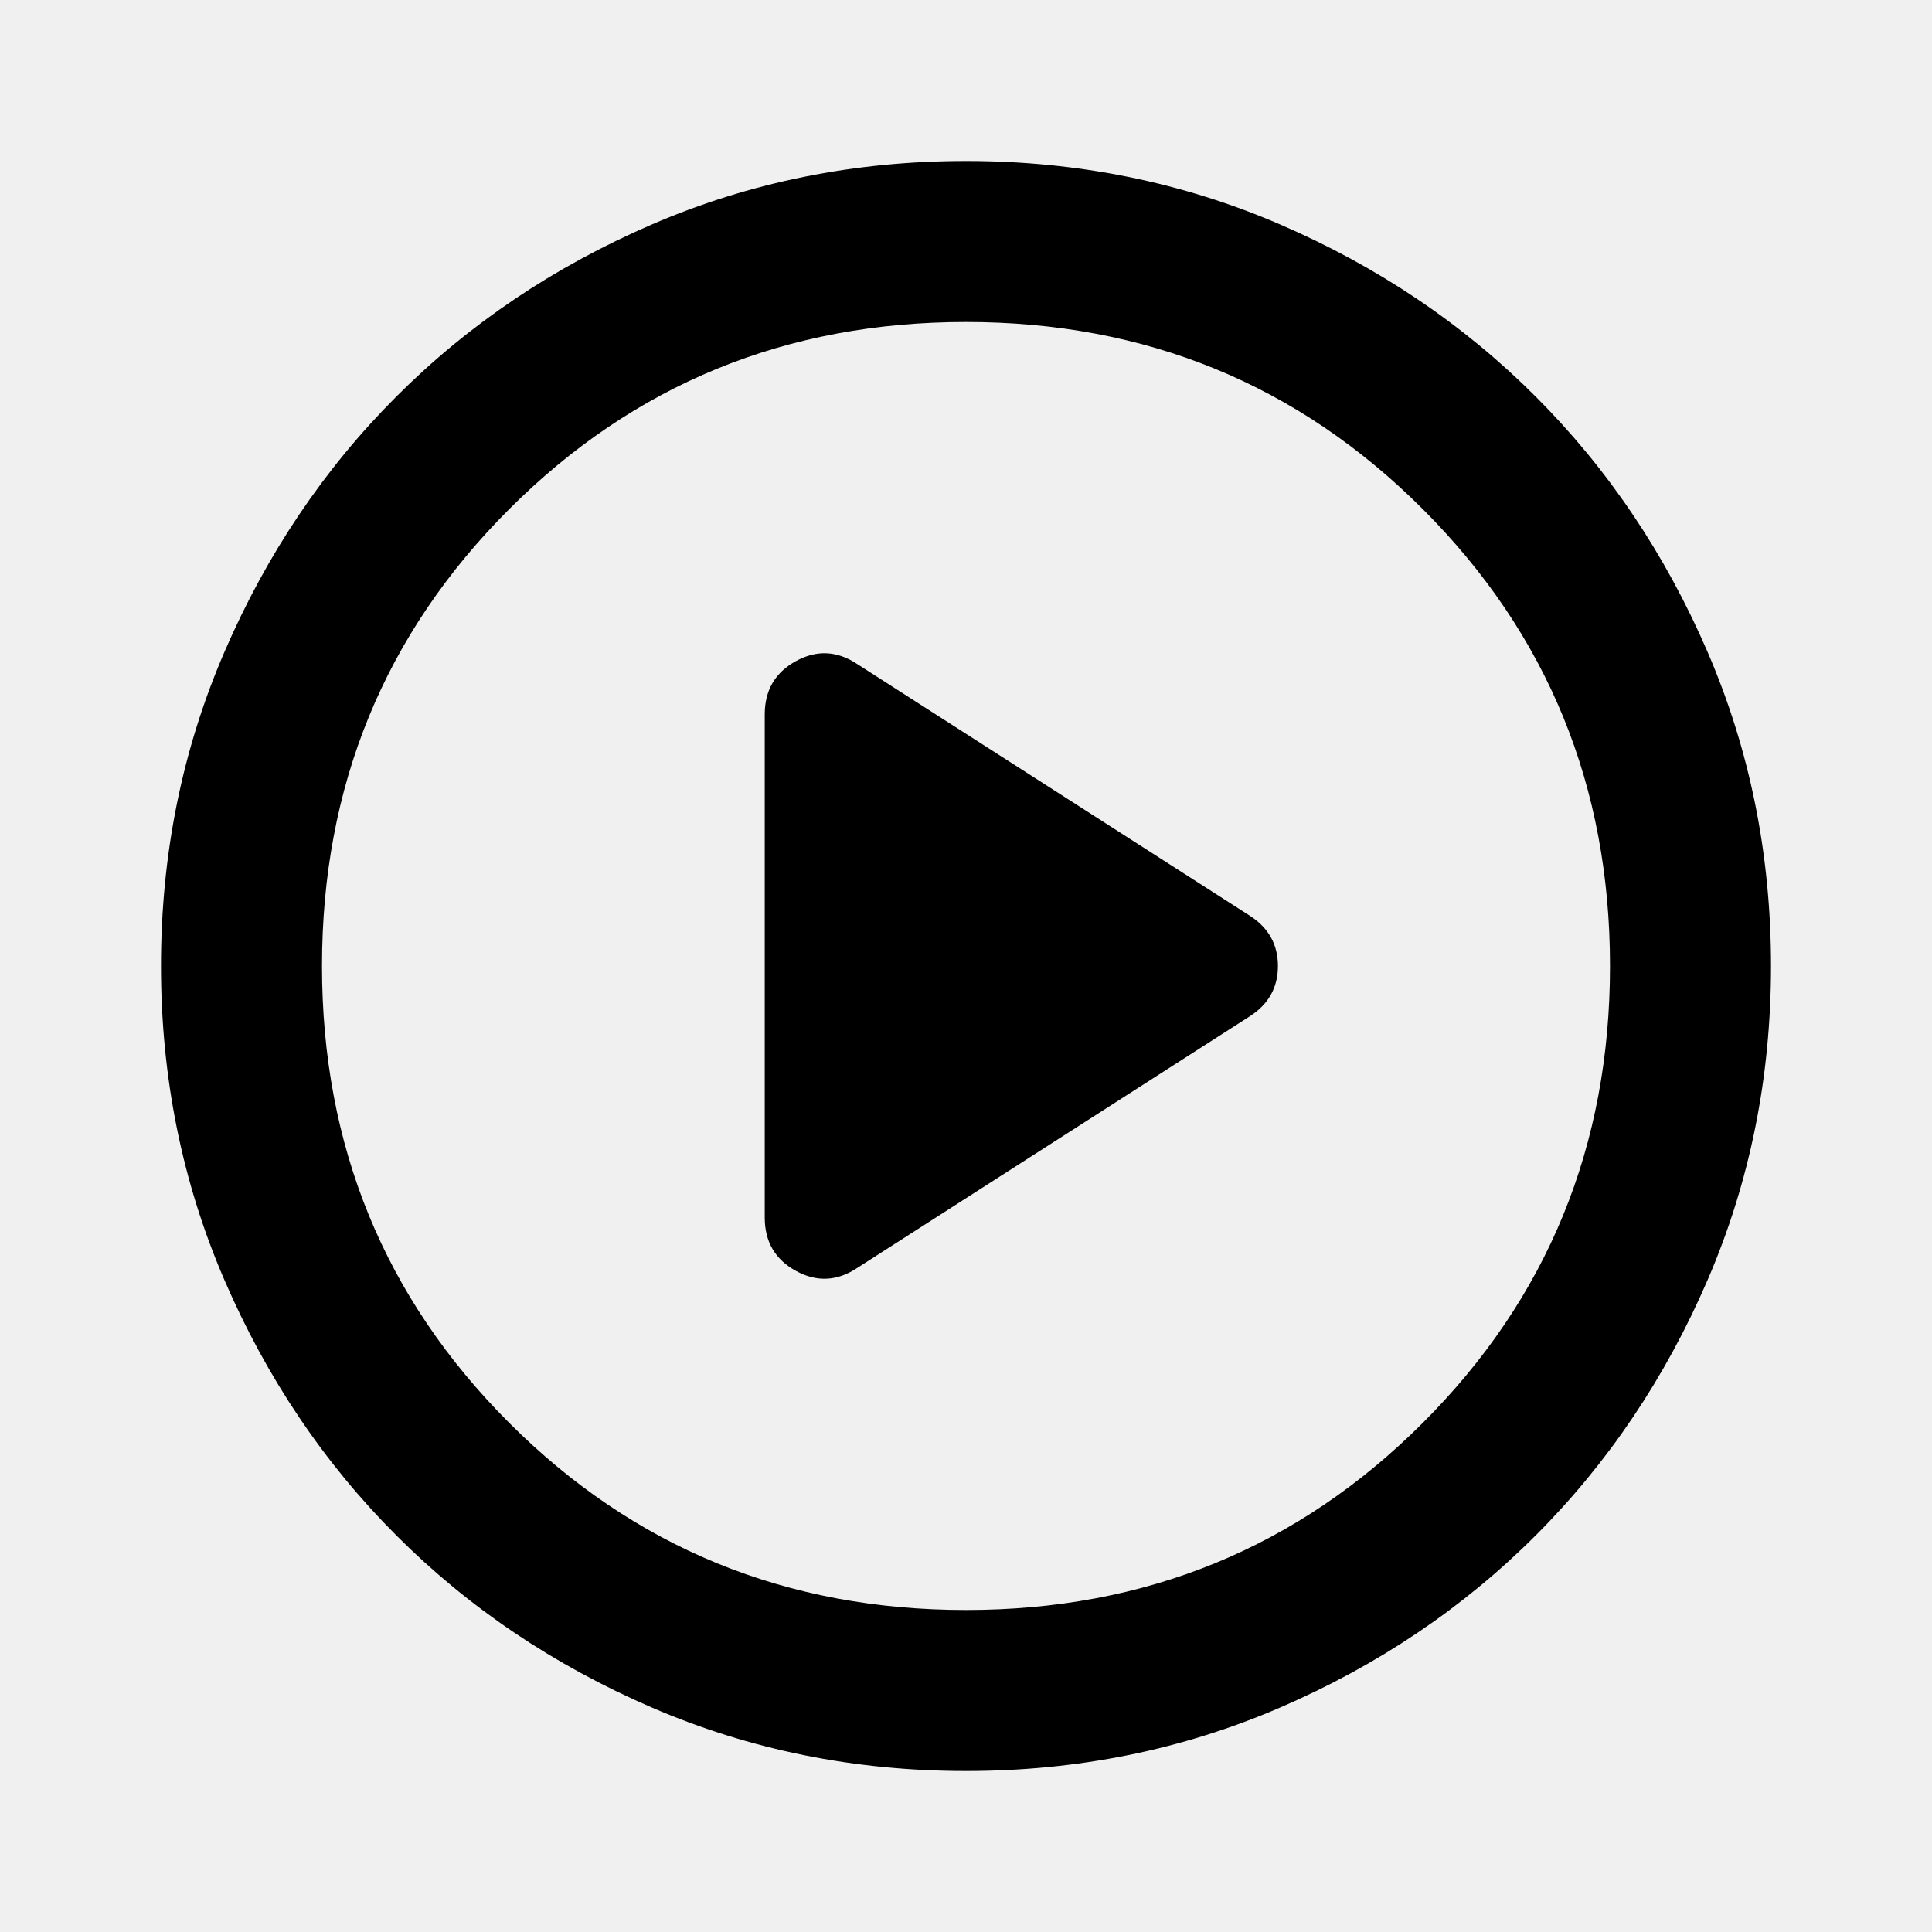
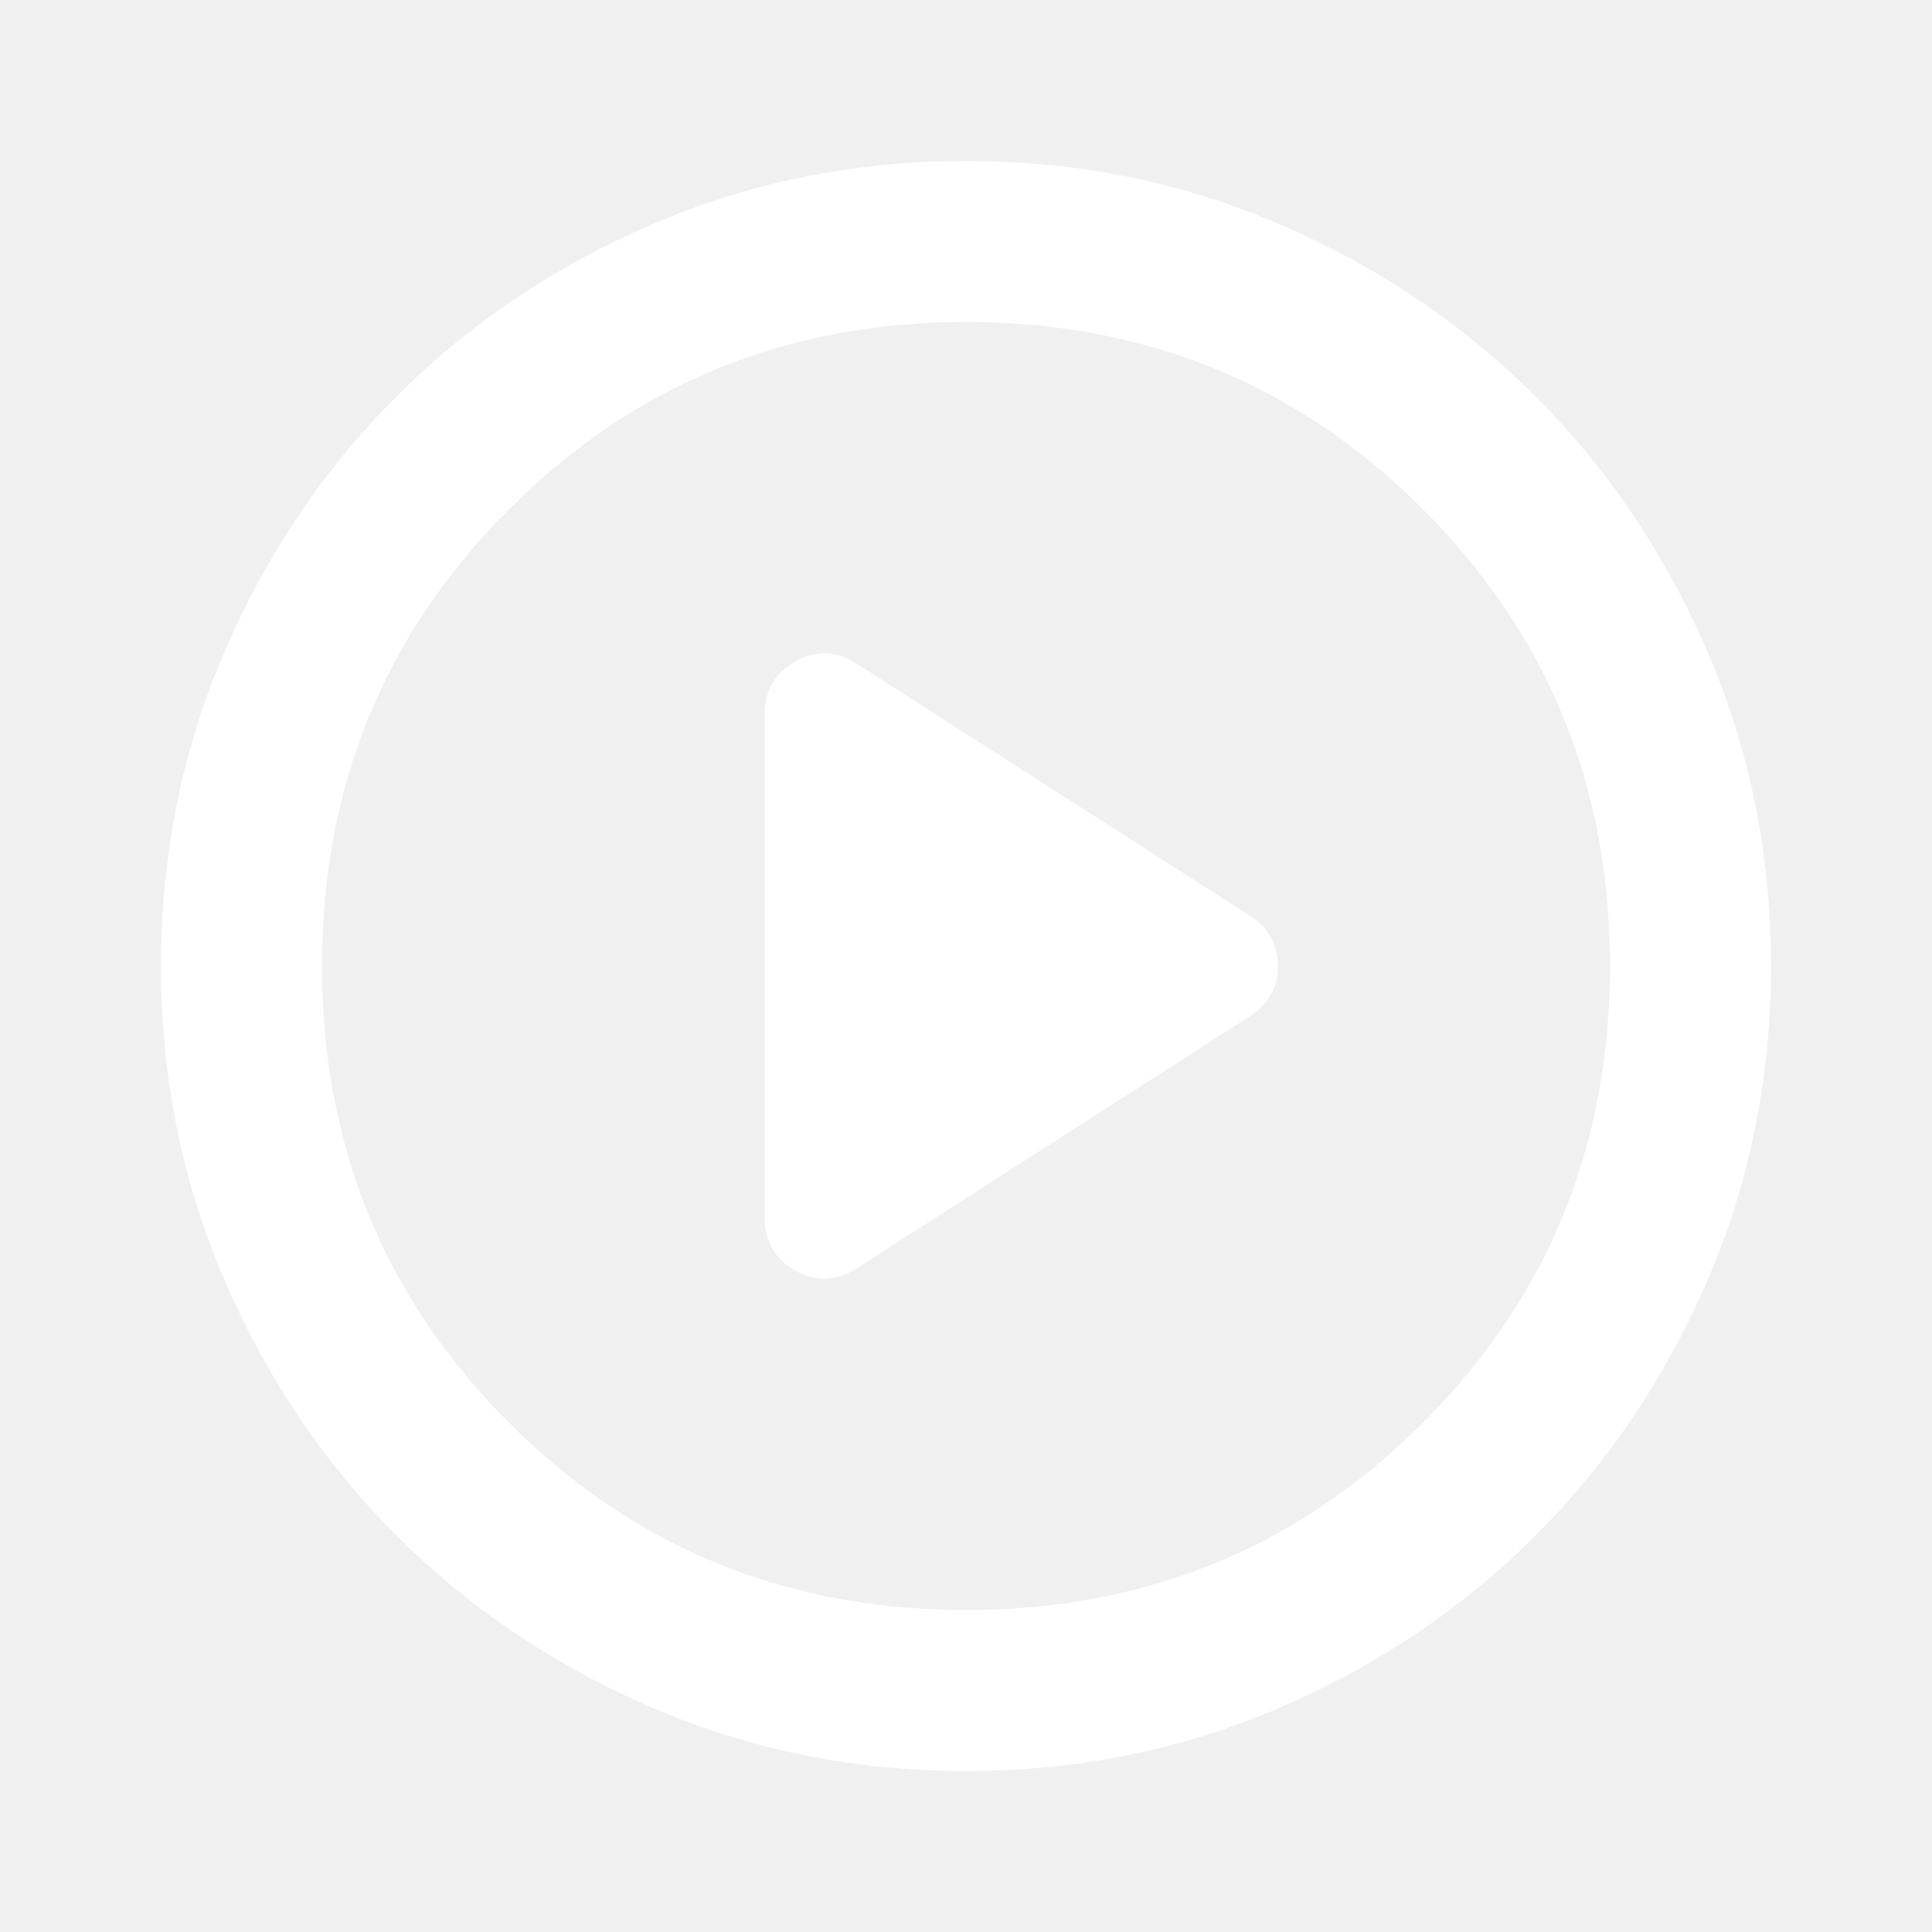
- <svg xmlns="http://www.w3.org/2000/svg" height="24px" viewBox="0 -960 960 960" width="24px" fill="#000000">
+ <svg xmlns="http://www.w3.org/2000/svg" height="24px" viewBox="0 -960 960 960" width="24px" fill="#FFFFFF">
  <path d="m426-330 195-125q14-9 14-25t-14-25L426-630q-15-10-30.5-1.5T380-605v250q0 18 15.5 26.5T426-330Zm54 250q-83 0-156-31.5T197-197q-54-54-85.5-127T80-480q0-83 31.5-156T197-763q54-54 127-85.5T480-880q83 0 156 31.5T763-763q54 54 85.5 127T880-480q0 83-31.5 156T763-197q-54 54-127 85.5T480-80Zm0-80q134 0 227-93t93-227q0-134-93-227t-227-93q-134 0-227 93t-93 227q0 134 93 227t227 93Zm0-320Z" />
</svg>
